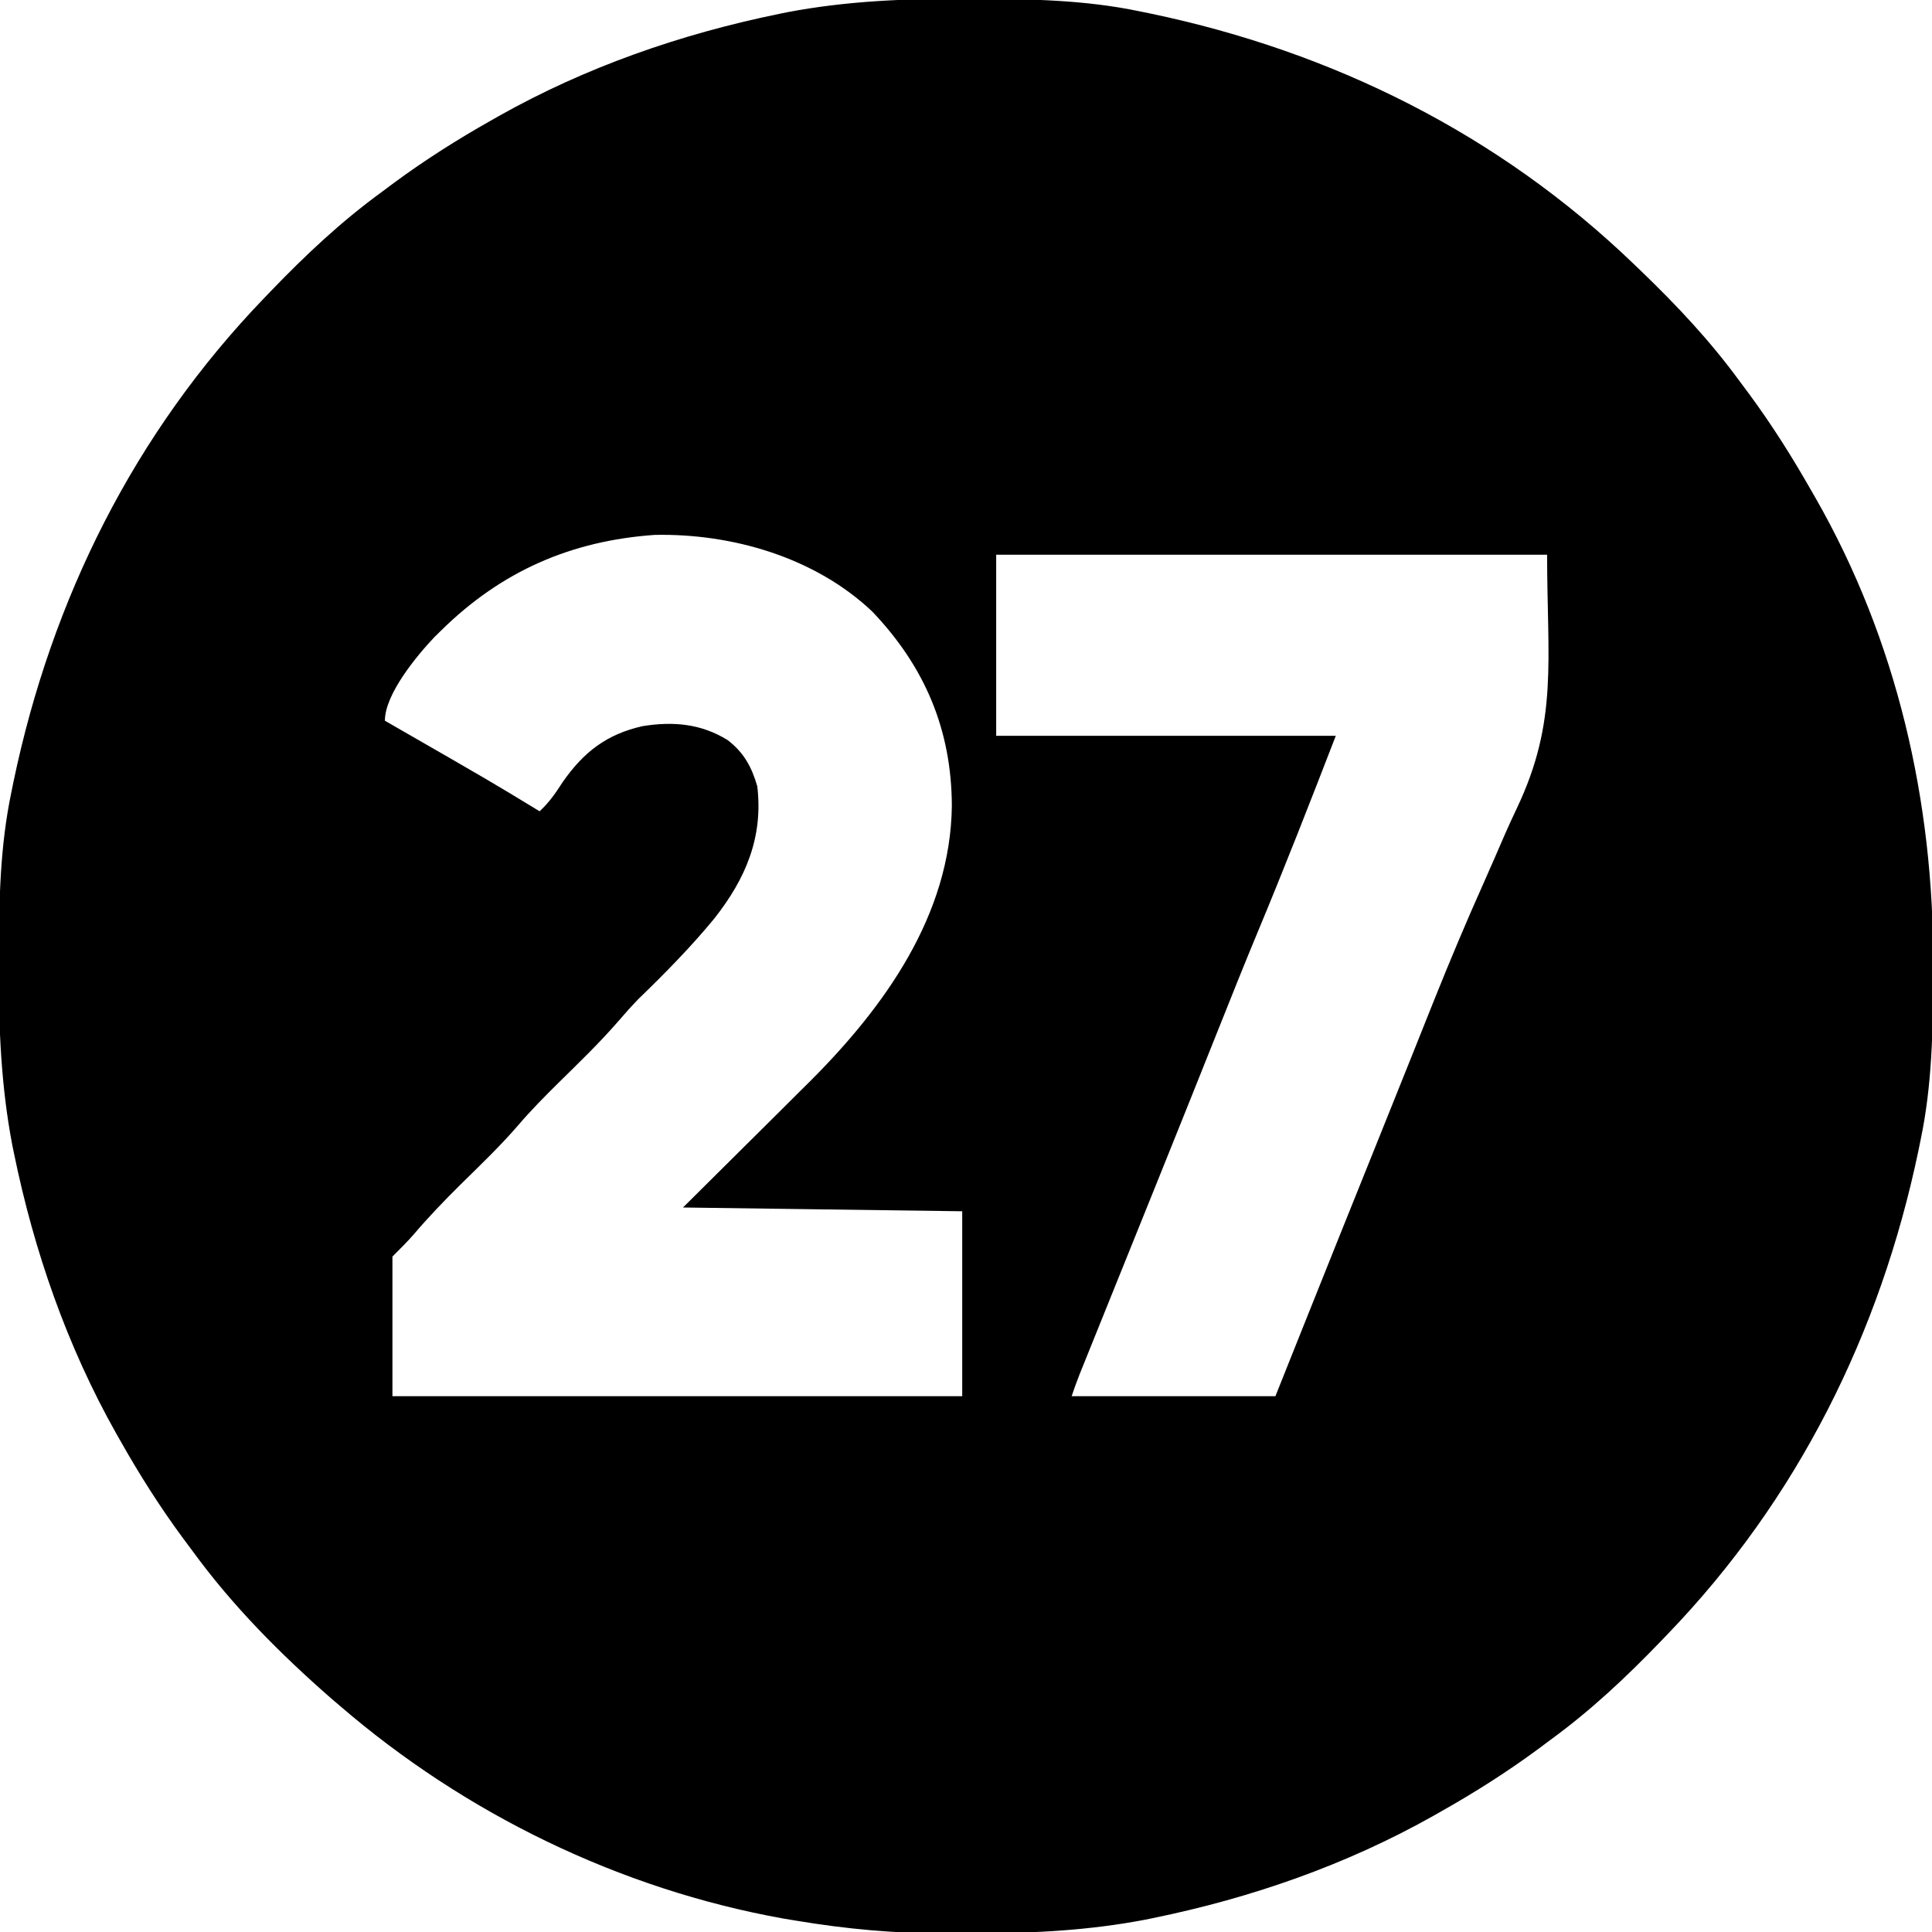
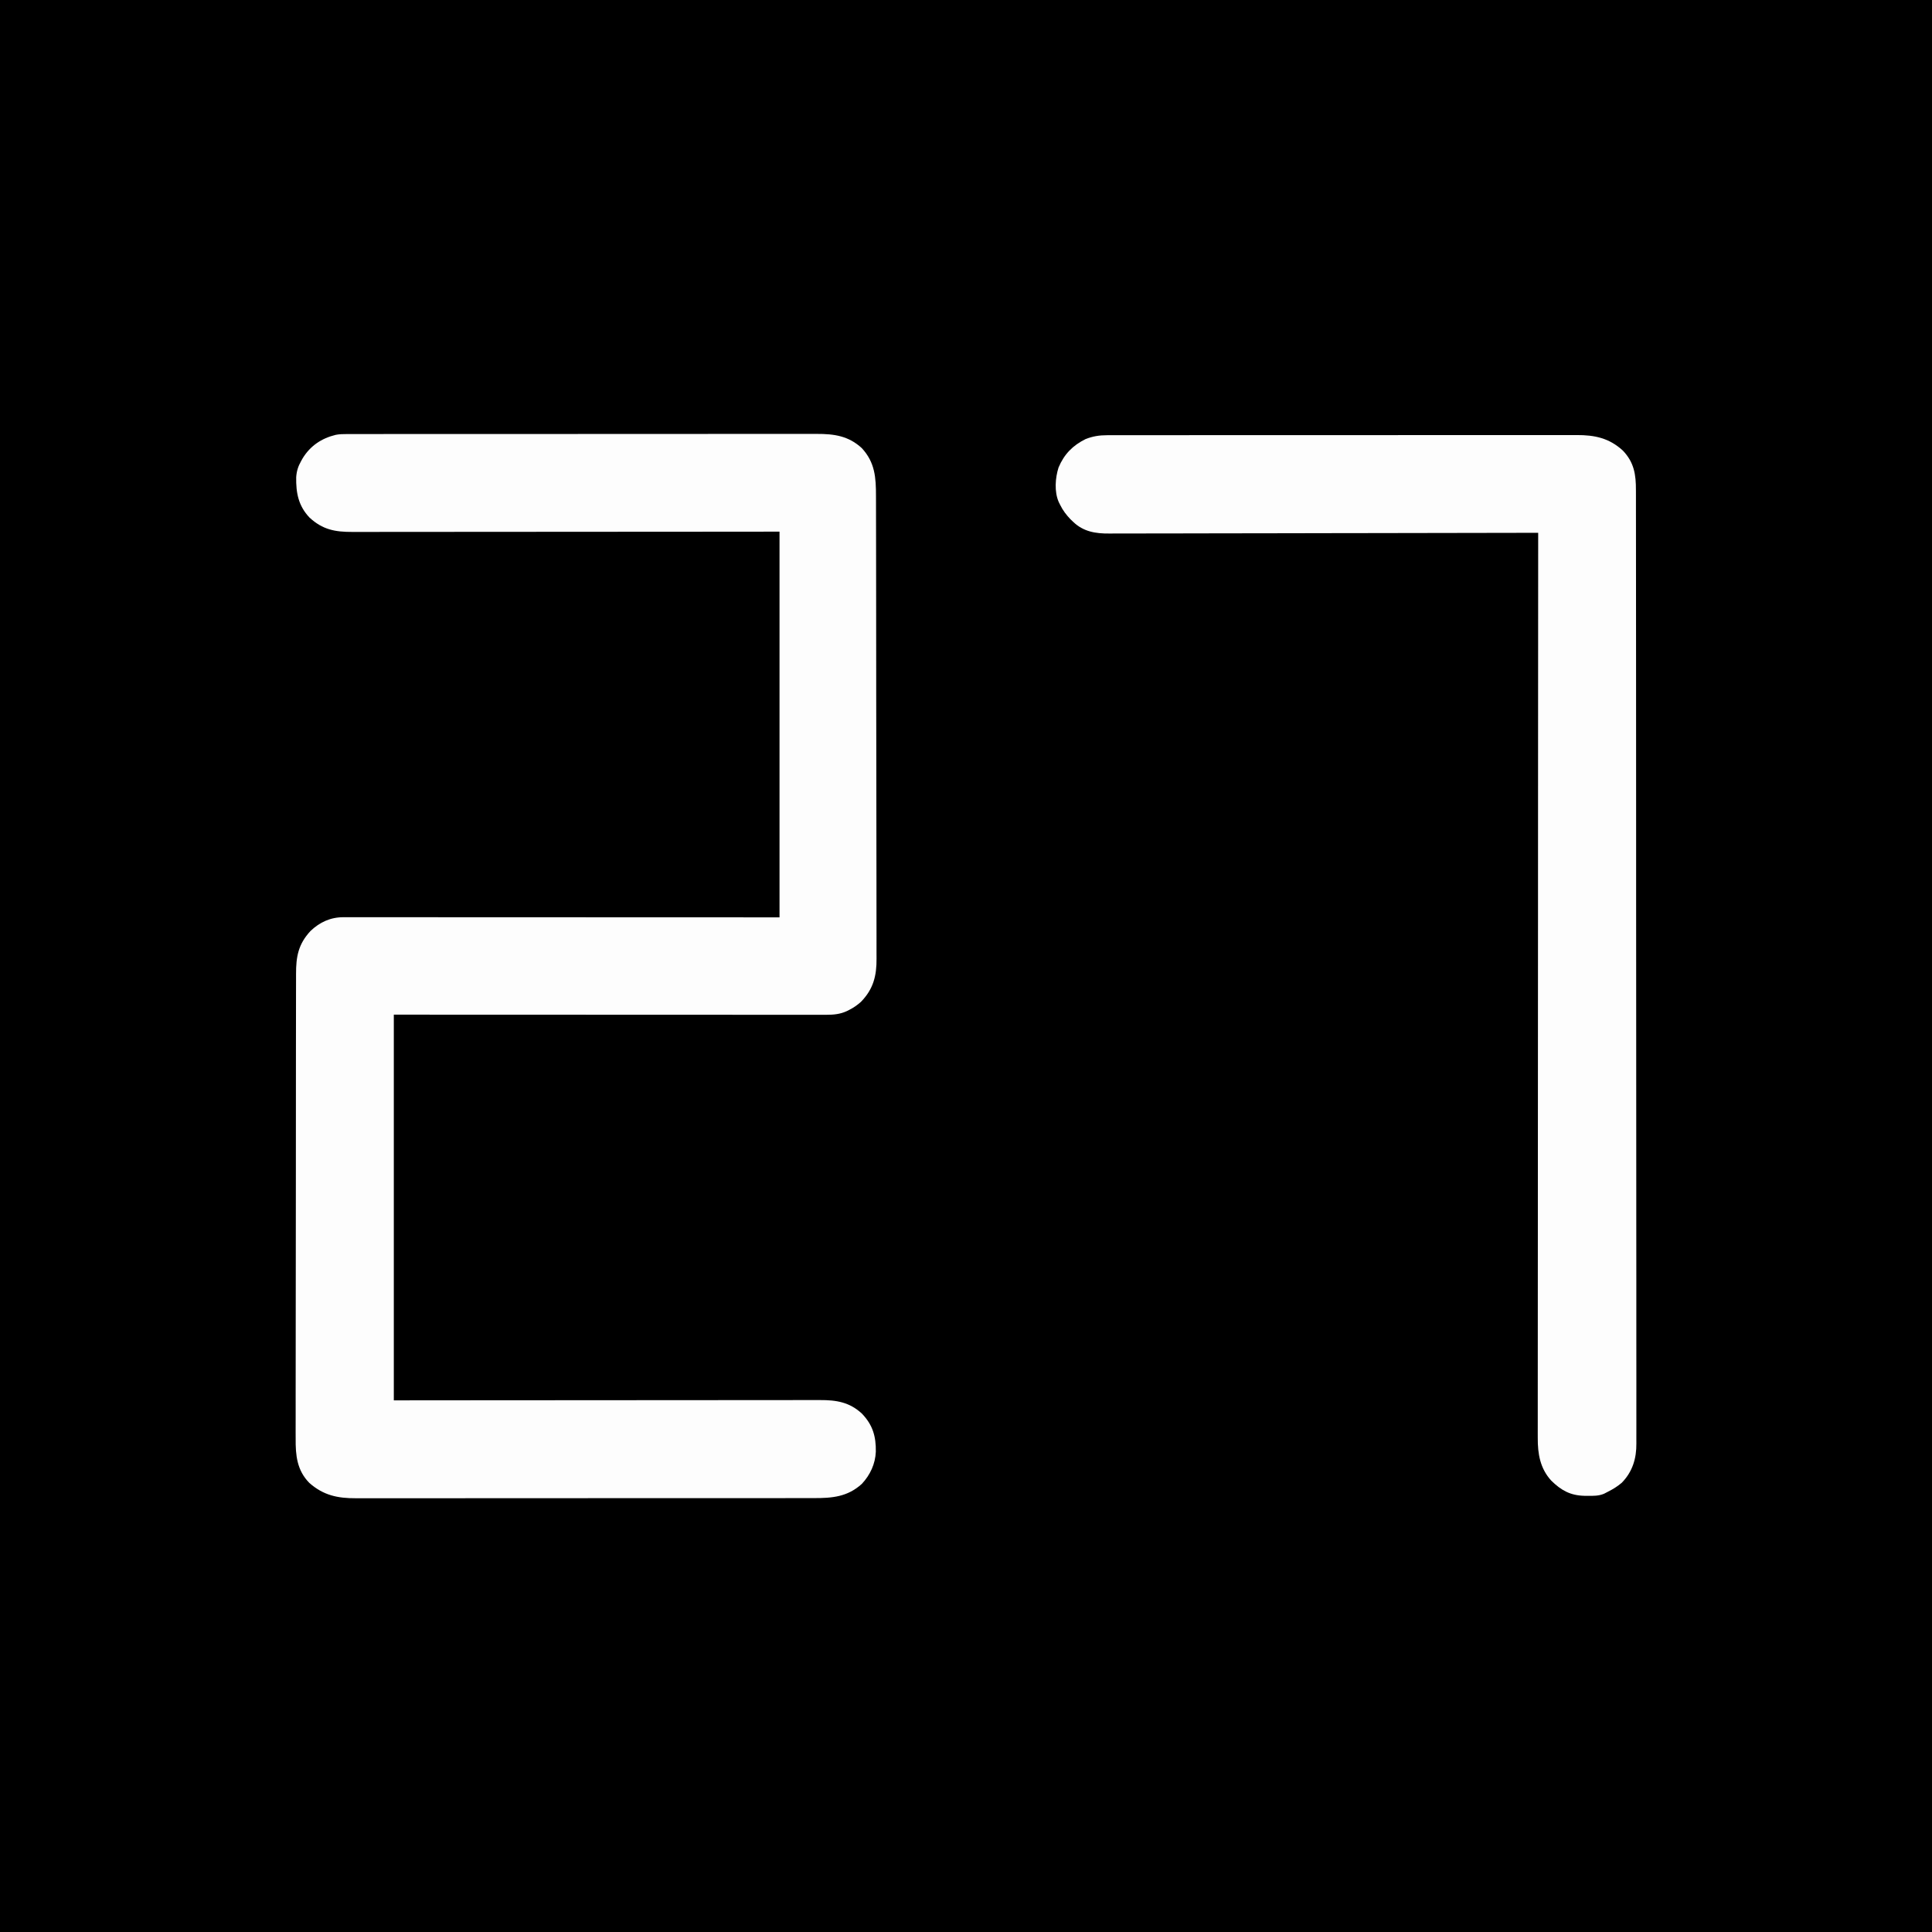
- <svg xmlns="http://www.w3.org/2000/svg" version="1.1" width="512" height="512">
-   <path d="M0 0 C1.018 0.002 2.036 0.004 3.085 0.007 C17.694 0.056 32.026 0.307 46.375 3.312 C47.35 3.511 48.325 3.71 49.329 3.915 C97.711 14.035 141.699 35.952 177.375 70.312 C178.364 71.261 178.364 71.261 179.373 72.228 C188.861 81.372 197.601 90.67 205.375 101.312 C206.233 102.464 207.091 103.615 207.949 104.766 C213.987 112.957 219.346 121.471 224.375 130.312 C224.739 130.944 225.104 131.576 225.479 132.227 C247.085 169.975 256.852 212.742 256.688 255.938 C256.685 256.955 256.683 257.973 256.681 259.022 C256.631 273.631 256.38 287.963 253.375 302.312 C253.077 303.775 253.077 303.775 252.773 305.267 C242.652 353.648 220.736 397.637 186.375 433.312 C185.743 433.972 185.111 434.631 184.459 435.311 C175.315 444.799 166.018 453.539 155.375 461.312 C154.224 462.171 153.073 463.029 151.922 463.887 C143.732 469.924 135.23 475.307 126.375 480.312 C125.668 480.715 124.961 481.117 124.232 481.531 C101.097 494.557 75.925 503.306 49.938 508.625 C49.219 508.772 48.5 508.92 47.759 509.072 C33.083 511.861 18.558 512.661 3.648 512.628 C0.708 512.625 -2.23 512.649 -5.17 512.674 C-18.543 512.718 -31.439 511.513 -44.625 509.312 C-46.331 509.03 -46.331 509.03 -48.071 508.742 C-91.338 500.97 -132.388 480.983 -165.625 452.312 C-166.37 451.678 -167.115 451.044 -167.883 450.391 C-181.388 438.579 -194.059 425.829 -204.625 411.312 C-205.481 410.163 -206.338 409.013 -207.195 407.863 C-213.235 399.673 -218.619 391.169 -223.625 382.312 C-224.027 381.605 -224.429 380.898 -224.844 380.169 C-237.869 357.034 -246.618 331.863 -251.938 305.875 C-252.085 305.156 -252.232 304.437 -252.384 303.697 C-255.358 288.05 -255.998 272.577 -255.938 256.688 C-255.935 255.67 -255.933 254.652 -255.931 253.603 C-255.881 238.994 -255.63 224.662 -252.625 210.312 C-252.426 209.338 -252.228 208.363 -252.023 207.358 C-241.902 158.977 -219.986 114.988 -185.625 79.312 C-184.993 78.653 -184.361 77.994 -183.709 77.314 C-174.565 67.826 -165.268 59.086 -154.625 51.312 C-153.474 50.454 -152.323 49.596 -151.172 48.738 C-142.982 42.701 -134.48 37.318 -125.625 32.312 C-124.918 31.91 -124.211 31.508 -123.482 31.094 C-100.347 18.068 -75.175 9.319 -49.188 4 C-48.469 3.853 -47.75 3.705 -47.009 3.553 C-31.363 0.58 -15.889 -0.061 0 0 Z M-138.625 167.312 C-139.565 168.233 -139.565 168.233 -140.523 169.172 C-145.176 174.098 -153.625 184.256 -153.625 191.312 C-152.916 191.72 -152.207 192.127 -151.476 192.547 C-125.424 207.519 -125.424 207.519 -112.625 215.312 C-110.09 212.975 -108.36 210.456 -106.5 207.562 C-100.952 199.612 -94.854 194.884 -85.32 192.746 C-77.279 191.452 -69.915 192.062 -62.832 196.414 C-58.501 199.729 -56.43 203.532 -54.938 208.688 C-53.333 222.166 -57.992 233.142 -66.277 243.67 C-72.482 251.232 -79.372 258.221 -86.395 265.02 C-88.279 266.957 -90.034 268.932 -91.793 270.98 C-96.759 276.701 -102.202 281.936 -107.598 287.246 C-111.228 290.842 -114.796 294.434 -118.125 298.312 C-122.956 303.941 -128.315 309.047 -133.598 314.246 C-137.923 318.53 -142.099 322.861 -146.037 327.506 C-147.81 329.524 -149.726 331.413 -151.625 333.312 C-151.625 345.522 -151.625 357.733 -151.625 370.312 C-101.795 370.312 -51.965 370.312 -0.625 370.312 C-0.625 354.142 -0.625 337.973 -0.625 321.312 C-25.045 320.983 -49.465 320.652 -74.625 320.312 C-54.688 300.5 -54.688 300.5 -48.449 294.317 C-46.79 292.664 -45.131 291.01 -43.473 289.355 C-42.633 288.526 -41.794 287.697 -40.93 286.843 C-21.2 267.12 -3.725 242.815 -3.375 213.875 C-3.45 193.673 -10.555 176.989 -24.414 162.434 C-39.563 148.026 -61.611 141.646 -82.117 142.066 C-104.261 143.62 -122.68 151.641 -138.625 167.312 Z M8.375 147.312 C8.375 163.153 8.375 178.993 8.375 195.312 C38.075 195.312 67.775 195.312 98.375 195.312 C91.593 212.833 84.804 230.248 77.574 247.57 C74.115 255.89 70.773 264.255 67.438 272.625 C61.965 286.355 56.463 300.073 50.938 313.781 C50.61 314.593 50.283 315.405 49.946 316.241 C46.612 324.513 43.277 332.784 39.94 341.054 C38.677 344.184 37.415 347.315 36.153 350.446 C35.557 351.924 34.961 353.401 34.364 354.879 C33.541 356.918 32.719 358.958 31.897 360.997 C31.432 362.149 30.967 363.301 30.489 364.488 C29.731 366.409 29.028 368.353 28.375 370.312 C46.195 370.312 64.015 370.312 82.375 370.312 C85.871 361.557 85.871 361.557 89.438 352.625 C96.137 335.866 102.856 319.115 109.602 302.375 C112.603 294.926 115.6 287.476 118.573 280.016 C120.238 275.838 121.907 271.663 123.578 267.488 C123.907 266.667 124.235 265.847 124.574 265.001 C128.737 254.621 133.064 244.337 137.637 234.131 C139.556 229.827 141.42 225.499 143.296 221.176 C144.274 218.967 145.279 216.77 146.318 214.589 C157.376 191.36 154.375 175.421 154.375 147.312 C106.195 147.312 58.015 147.312 8.375 147.312 Z " fill="#000000" transform="translate(255.625,-0.3125)" />
+ <svg xmlns="http://www.w3.org/2000/svg" version="1.1" width="1668" height="1668">
+   <path d="M0 0 C550.44 0 1100.88 0 1668 0 C1668 550.44 1668 1100.88 1668 1668 C1117.56 1668 567.12 1668 0 1668 C0 1117.56 0 567.12 0 0 Z " fill="#000000" transform="translate(0,0)" />
+   <path d="M0 0 C0.729 -0.003 1.457 -0.006 2.208 -0.01 C4.638 -0.018 7.068 -0.012 9.499 -0.006 C11.263 -0.009 13.028 -0.013 14.792 -0.018 C19.633 -0.028 24.473 -0.026 29.314 -0.022 C34.537 -0.019 39.761 -0.028 44.985 -0.036 C55.216 -0.048 65.447 -0.05 75.678 -0.048 C83.994 -0.046 92.31 -0.048 100.627 -0.052 C102.402 -0.053 102.402 -0.053 104.213 -0.054 C106.618 -0.055 109.022 -0.056 111.427 -0.058 C133.978 -0.068 156.528 -0.066 179.079 -0.06 C199.706 -0.055 220.332 -0.066 240.959 -0.085 C262.142 -0.105 283.324 -0.113 304.506 -0.109 C316.398 -0.107 328.289 -0.11 340.18 -0.124 C350.303 -0.136 360.427 -0.137 370.55 -0.125 C375.714 -0.119 380.878 -0.118 386.042 -0.13 C390.772 -0.141 395.503 -0.138 400.234 -0.124 C401.941 -0.121 403.649 -0.124 405.357 -0.132 C420.39 -0.197 432.957 1.542 444.432 12.172 C455.85 24.554 456.662 37.583 456.643 53.643 C456.648 55.423 456.654 57.202 456.661 58.982 C456.677 63.86 456.681 68.738 456.682 73.616 C456.686 78.882 456.701 84.148 456.714 89.414 C456.742 100.923 456.754 112.431 456.762 123.939 C456.768 131.128 456.776 138.317 456.785 145.506 C456.81 165.419 456.83 185.332 456.837 205.246 C456.838 207.156 456.838 207.156 456.839 209.105 C456.839 210.382 456.839 211.659 456.84 212.974 C456.841 215.561 456.842 218.148 456.843 220.735 C456.843 222.659 456.843 222.659 456.844 224.623 C456.852 245.416 456.887 266.209 456.933 287.001 C456.981 308.361 457.006 329.721 457.008 351.081 C457.01 363.069 457.021 375.057 457.058 387.045 C457.088 397.252 457.099 407.459 457.082 417.666 C457.074 422.871 457.076 428.076 457.104 433.281 C457.13 438.052 457.127 442.823 457.103 447.595 C457.099 449.314 457.105 451.033 457.123 452.753 C457.264 467.607 454.438 479.168 443.659 490.2 C440.449 493.072 437.208 495.324 433.362 497.254 C432.754 497.56 432.145 497.865 431.518 498.18 C425.661 500.891 420.072 501.38 413.689 501.378 C413.041 501.379 412.392 501.38 411.724 501.381 C409.554 501.384 407.384 501.379 405.214 501.375 C403.642 501.375 402.069 501.376 400.497 501.377 C396.177 501.38 391.858 501.376 387.539 501.371 C382.881 501.366 378.223 501.368 373.564 501.368 C365.494 501.369 357.424 501.366 349.353 501.36 C337.685 501.352 326.017 501.349 314.348 501.348 C295.418 501.346 276.487 501.339 257.556 501.33 C239.166 501.321 220.776 501.314 202.386 501.309 C201.241 501.309 200.096 501.309 198.916 501.309 C189.961 501.307 181.006 501.305 172.051 501.303 C128.155 501.293 84.259 501.273 40.362 501.254 C40.362 611.144 40.362 721.034 40.362 834.254 C67.773 834.231 95.183 834.208 123.425 834.184 C140.751 834.174 158.078 834.164 175.405 834.157 C184.505 834.153 193.604 834.149 202.703 834.145 C203.844 834.144 204.984 834.144 206.159 834.143 C224.577 834.134 242.995 834.119 261.413 834.1 C280.311 834.081 299.209 834.07 318.108 834.066 C329.771 834.064 341.435 834.055 353.098 834.039 C361.094 834.028 369.089 834.025 377.085 834.027 C381.699 834.029 386.314 834.027 390.928 834.016 C395.154 834.006 399.379 834.006 403.605 834.013 C405.133 834.014 406.661 834.011 408.188 834.005 C422.402 833.95 433.865 835.764 444.612 845.817 C453.913 855.586 456.705 865.473 456.511 878.563 C456.088 889.079 451.614 898.693 444.432 906.372 C432.09 917.596 418.796 918.704 402.878 918.642 C401.113 918.646 399.347 918.652 397.581 918.658 C392.751 918.673 387.922 918.669 383.092 918.661 C377.874 918.657 372.656 918.669 367.439 918.679 C357.226 918.697 347.013 918.697 336.8 918.692 C328.497 918.688 320.194 918.69 311.891 918.695 C310.708 918.696 309.526 918.696 308.307 918.697 C305.904 918.699 303.502 918.7 301.099 918.702 C278.578 918.715 256.057 918.71 233.536 918.699 C212.943 918.689 192.35 918.702 171.757 918.725 C150.599 918.75 129.442 918.759 108.284 918.753 C96.411 918.749 84.538 918.752 72.664 918.769 C62.557 918.784 52.45 918.784 42.342 918.767 C37.188 918.759 32.034 918.756 26.88 918.772 C22.157 918.786 17.433 918.781 12.709 918.761 C11.006 918.758 9.303 918.761 7.6 918.771 C-8.113 918.861 -20.506 916.236 -32.599 905.516 C-43.298 894.607 -44.52 881.561 -44.38 867.162 C-44.384 865.367 -44.392 863.572 -44.402 861.777 C-44.421 856.879 -44.403 851.982 -44.378 847.084 C-44.358 841.789 -44.373 836.494 -44.384 831.199 C-44.399 820.841 -44.382 810.483 -44.354 800.125 C-44.323 788.057 -44.323 775.989 -44.325 763.921 C-44.326 742.388 -44.299 720.856 -44.255 699.323 C-44.213 678.437 -44.192 657.551 -44.194 636.665 C-44.194 635.378 -44.194 634.091 -44.194 632.765 C-44.194 631.48 -44.194 630.195 -44.195 628.871 C-44.197 605.076 -44.179 581.281 -44.152 557.487 C-44.143 549.077 -44.14 540.668 -44.138 532.259 C-44.136 522.012 -44.123 511.765 -44.095 501.519 C-44.082 496.292 -44.072 491.066 -44.076 485.839 C-44.08 481.053 -44.069 476.266 -44.047 471.48 C-44.042 469.751 -44.041 468.021 -44.047 466.292 C-44.087 451.195 -42.139 440.414 -31.568 429.024 C-23.555 421.371 -14.225 417.128 -3.164 417.131 C-2.513 417.13 -1.862 417.129 -1.191 417.128 C1.001 417.125 3.192 417.13 5.383 417.134 C6.967 417.134 8.55 417.133 10.133 417.132 C14.491 417.129 18.849 417.133 23.206 417.138 C27.903 417.143 32.6 417.141 37.296 417.141 C45.436 417.14 53.575 417.143 61.715 417.149 C73.484 417.157 85.252 417.159 97.021 417.161 C116.114 417.163 135.206 417.17 154.299 417.179 C172.848 417.188 191.397 417.195 209.947 417.2 C211.101 417.2 212.256 417.2 213.445 417.2 C222.475 417.202 231.505 417.204 240.535 417.206 C284.81 417.216 329.086 417.236 373.362 417.254 C373.362 307.364 373.362 197.474 373.362 84.254 C345.891 84.278 318.42 84.301 290.116 84.325 C272.748 84.335 255.38 84.345 238.012 84.352 C228.891 84.356 219.77 84.36 210.648 84.364 C208.934 84.365 208.934 84.365 207.184 84.366 C188.725 84.375 170.266 84.39 151.807 84.409 C132.864 84.427 113.922 84.439 94.979 84.443 C83.29 84.445 71.6 84.454 59.911 84.47 C51.896 84.481 43.881 84.484 35.867 84.481 C31.242 84.48 26.617 84.482 21.992 84.493 C17.756 84.503 13.52 84.503 9.284 84.496 C7.754 84.495 6.223 84.498 4.693 84.504 C-10.279 84.562 -21.09 82.575 -32.388 72.129 C-42.032 62.024 -44.165 50.704 -43.915 37.235 C-43.542 31.88 -42.254 27.902 -39.638 23.254 C-39.202 22.476 -38.766 21.697 -38.318 20.895 C-31.691 10.104 -22.033 3.666 -9.795 0.68 C-6.516 0.033 -3.337 0.002 0 0 Z " fill="#FDFDFD" transform="translate(299.6379,374.7455)" />
+   <path d="M0 0 C1.093 -0.005 1.093 -0.005 2.209 -0.01 C4.64 -0.018 7.071 -0.012 9.503 -0.006 C11.268 -0.009 13.033 -0.013 14.798 -0.018 C19.641 -0.028 24.483 -0.026 29.326 -0.022 C34.551 -0.019 39.777 -0.028 45.003 -0.036 C55.237 -0.048 65.472 -0.05 75.707 -0.048 C84.025 -0.046 92.344 -0.048 100.663 -0.052 C102.439 -0.053 102.439 -0.053 104.25 -0.054 C106.655 -0.055 109.06 -0.056 111.466 -0.058 C134.021 -0.068 156.576 -0.066 179.132 -0.06 C199.766 -0.055 220.4 -0.066 241.034 -0.085 C262.222 -0.105 283.41 -0.113 304.598 -0.109 C316.493 -0.107 328.388 -0.11 340.283 -0.124 C350.409 -0.136 360.535 -0.137 370.661 -0.125 C375.827 -0.119 380.992 -0.118 386.158 -0.13 C390.889 -0.141 395.62 -0.138 400.352 -0.124 C402.061 -0.121 403.77 -0.124 405.479 -0.132 C421.111 -0.2 433.677 2.421 445.508 13.309 C455.196 23.488 456.811 33.968 456.745 47.598 C456.749 49.053 456.755 50.509 456.761 51.965 C456.775 55.966 456.771 59.966 456.763 63.966 C456.758 68.319 456.771 72.671 456.781 77.023 C456.797 84.652 456.801 92.28 456.798 99.908 C456.793 111.252 456.806 122.595 456.821 133.939 C456.85 155.377 456.859 176.815 456.86 198.254 C456.862 214.808 456.868 231.363 456.878 247.918 C456.88 252.682 456.883 257.446 456.886 262.21 C456.887 263.986 456.887 263.986 456.888 265.799 C456.906 299.115 456.918 332.431 456.917 365.747 C456.917 367.003 456.916 368.26 456.916 369.554 C456.916 375.921 456.916 382.289 456.916 388.656 C456.916 389.921 456.915 391.186 456.915 392.489 C456.915 395.046 456.915 397.603 456.915 400.161 C456.913 439.952 456.936 479.743 456.977 519.534 C457.023 564.231 457.049 608.928 457.046 653.625 C457.046 658.391 457.045 663.156 457.045 667.922 C457.045 669.095 457.045 670.269 457.045 671.478 C457.045 690.366 457.064 709.254 457.09 728.142 C457.116 747.123 457.119 766.104 457.099 785.085 C457.088 796.363 457.093 807.64 457.123 818.917 C457.141 826.451 457.137 833.986 457.115 841.52 C457.104 845.812 457.101 850.104 457.126 854.396 C457.148 858.307 457.142 862.216 457.114 866.127 C457.109 867.527 457.113 868.927 457.13 870.327 C457.271 883.369 453.857 894.799 444.566 904.356 C440.817 907.581 436.778 910.055 432.359 912.254 C431.315 912.795 430.271 913.335 429.195 913.891 C424.582 915.823 419.985 915.748 415.047 915.692 C414.111 915.684 413.176 915.675 412.212 915.667 C400.107 915.37 392.187 910.976 383.605 902.528 C374.024 892.01 371.903 879.411 371.99 865.608 C371.988 864.241 371.984 862.873 371.98 861.506 C371.971 857.755 371.98 854.005 371.993 850.255 C372.003 846.172 371.996 842.09 371.991 838.007 C371.985 830.854 371.989 823.702 372.002 816.549 C372.02 805.913 372.021 795.277 372.018 784.642 C372.014 766.75 372.024 748.858 372.042 730.966 C372.06 713.251 372.071 695.536 372.075 677.821 C372.075 676.72 372.075 675.618 372.075 674.483 C372.076 668.89 372.077 663.296 372.078 657.702 C372.084 618.081 372.105 578.46 372.133 538.839 C372.161 500.348 372.182 461.857 372.195 423.366 C372.195 421.586 372.195 421.586 372.196 419.77 C372.2 407.856 372.203 395.941 372.207 384.026 C372.215 359.754 372.223 335.482 372.232 311.21 C372.233 310.094 372.233 308.978 372.234 307.828 C372.261 233.303 372.309 158.779 372.359 84.254 C371.551 84.256 370.743 84.258 369.911 84.26 C322.012 84.372 274.113 84.458 226.214 84.51 C220.461 84.516 214.709 84.523 208.956 84.529 C207.811 84.53 206.665 84.532 205.486 84.533 C186.948 84.555 168.41 84.594 149.872 84.64 C130.847 84.687 111.822 84.715 92.797 84.725 C81.06 84.732 69.323 84.753 57.586 84.794 C49.534 84.821 41.483 84.828 33.432 84.822 C28.789 84.819 24.145 84.824 19.502 84.851 C15.245 84.875 10.989 84.876 6.732 84.859 C5.198 84.857 3.663 84.863 2.129 84.879 C-9.645 84.993 -20.359 83.296 -29.141 74.754 C-29.914 74.022 -30.688 73.29 -31.484 72.536 C-35.113 68.697 -38.001 64.942 -40.328 60.192 C-40.953 58.937 -40.953 58.937 -41.59 57.657 C-45.476 48.772 -44.636 36.968 -41.742 27.879 C-36.893 16.325 -29.434 8.794 -18.328 3.297 C-12.177 0.91 -6.582 0.004 0 0 Z " fill="#FDFDFD" transform="translate(955.6407,375.7455)" />
</svg>
